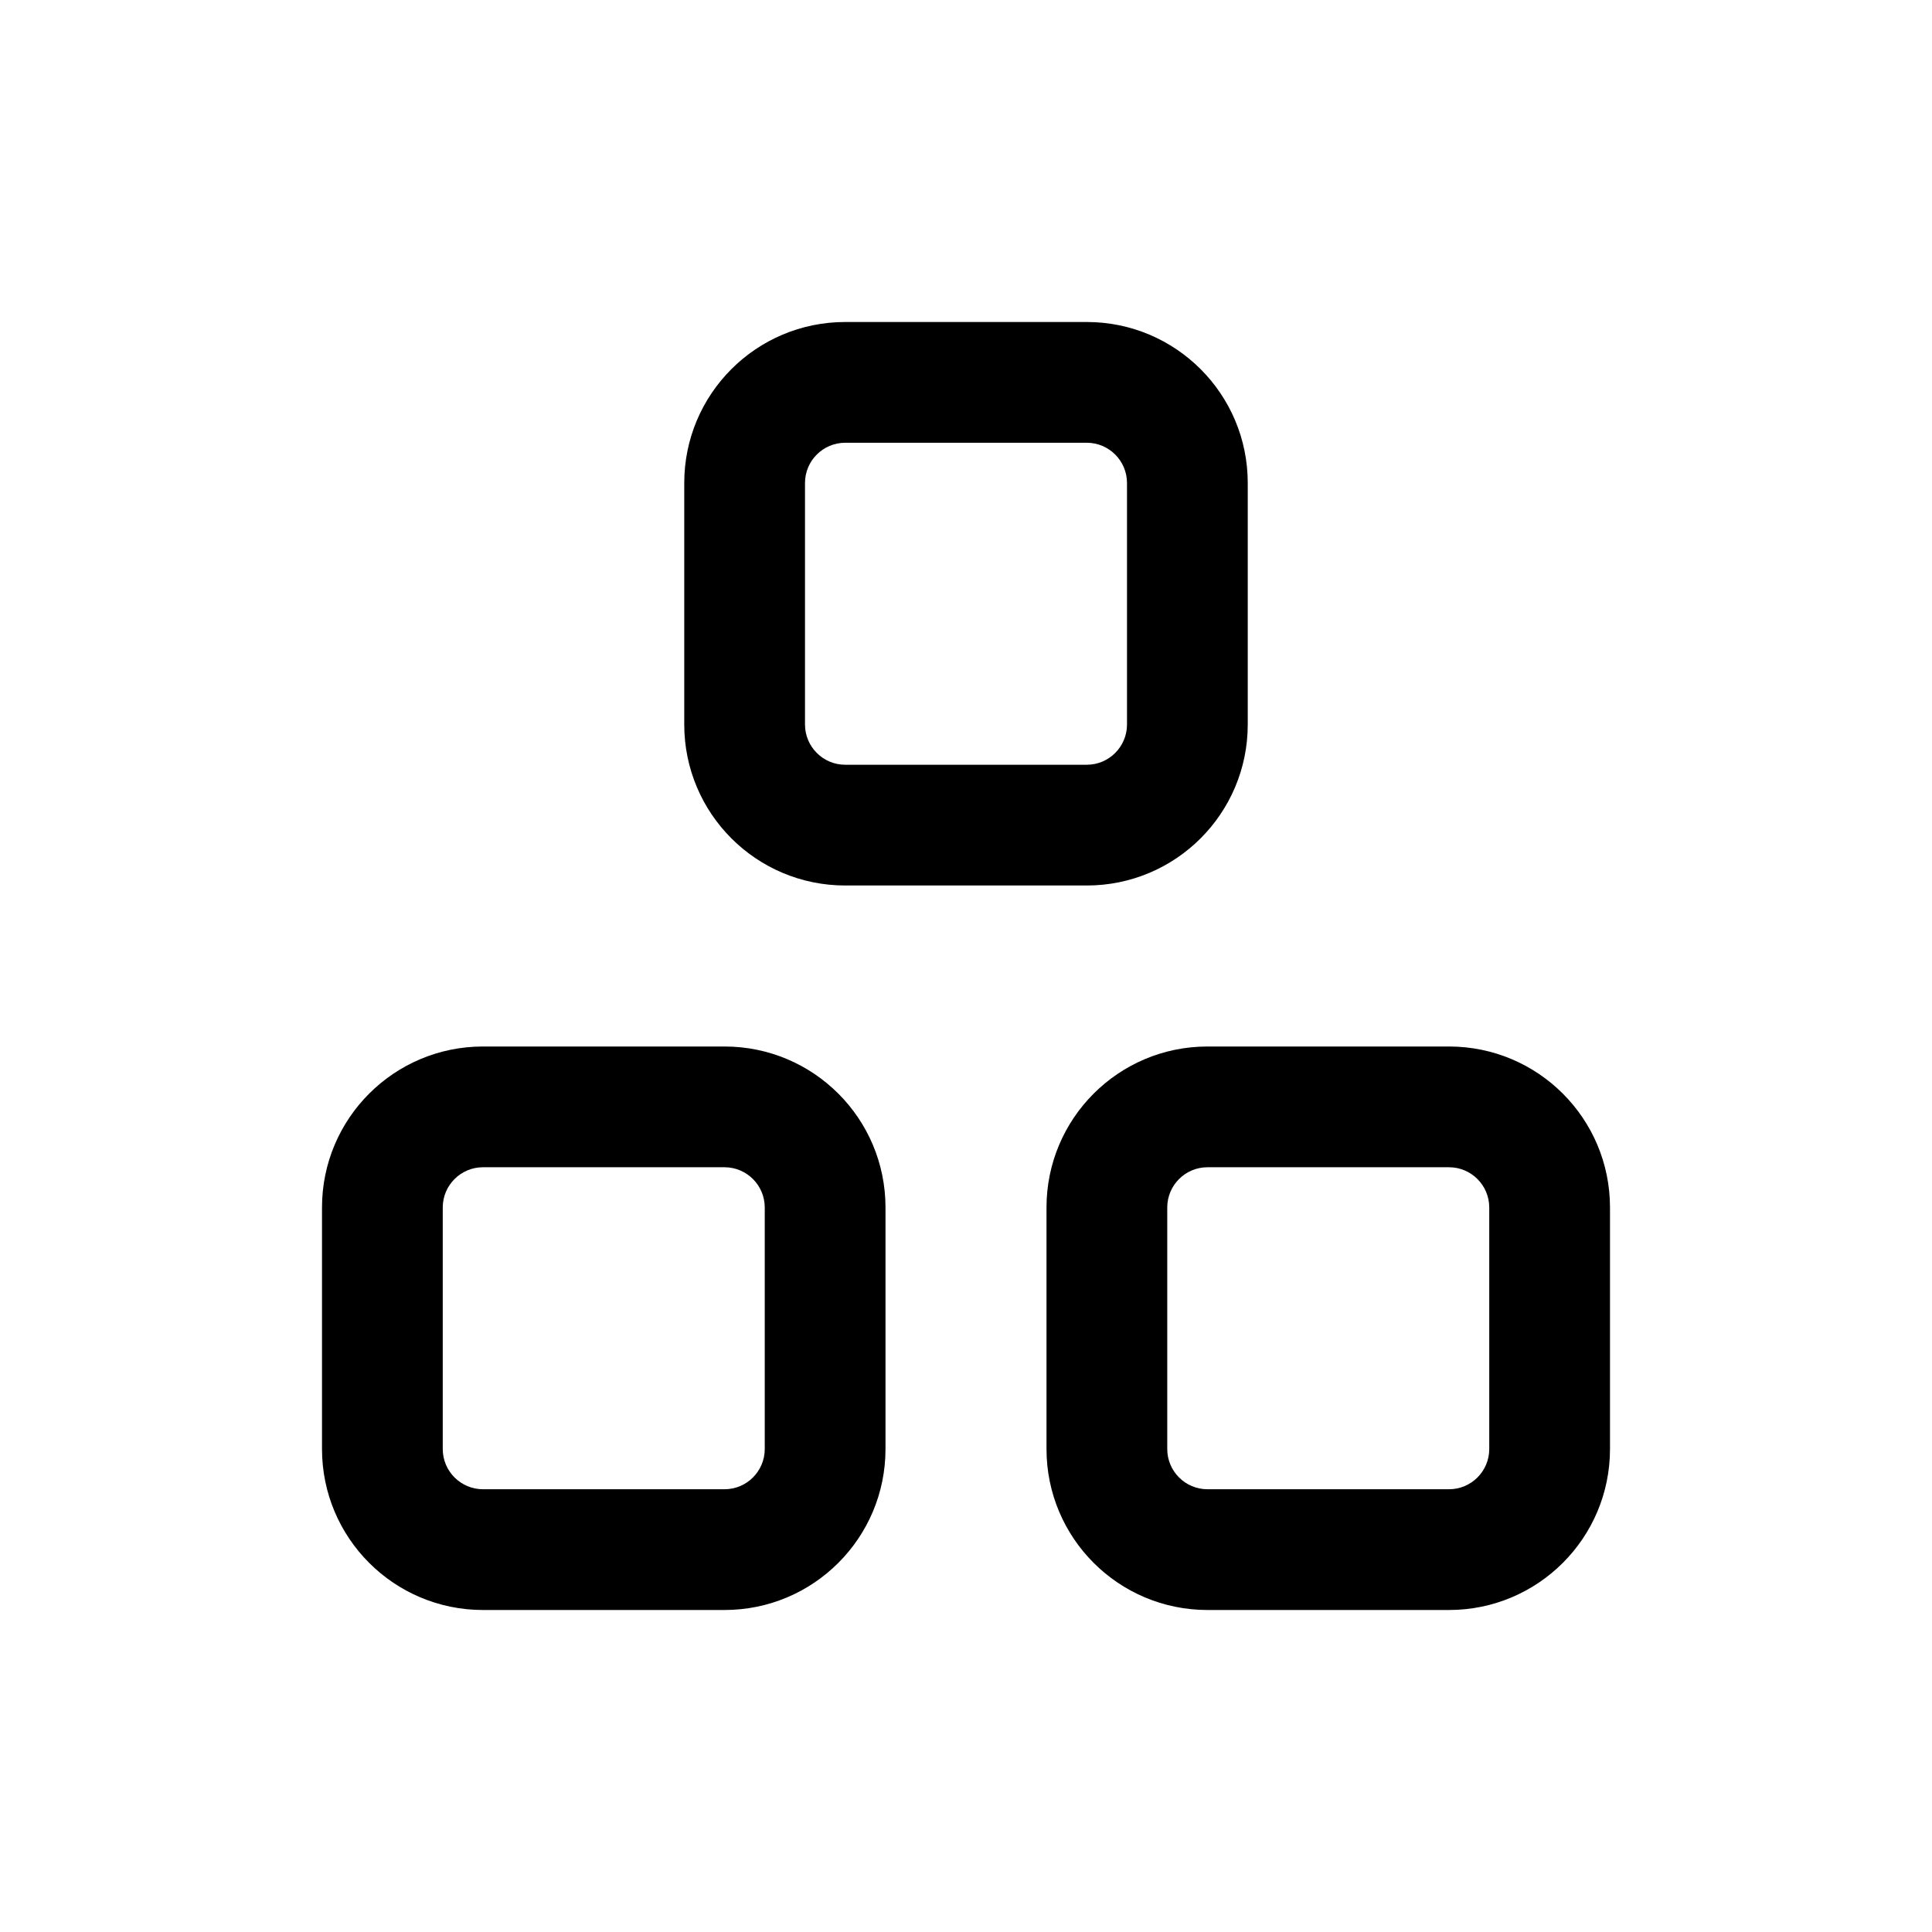
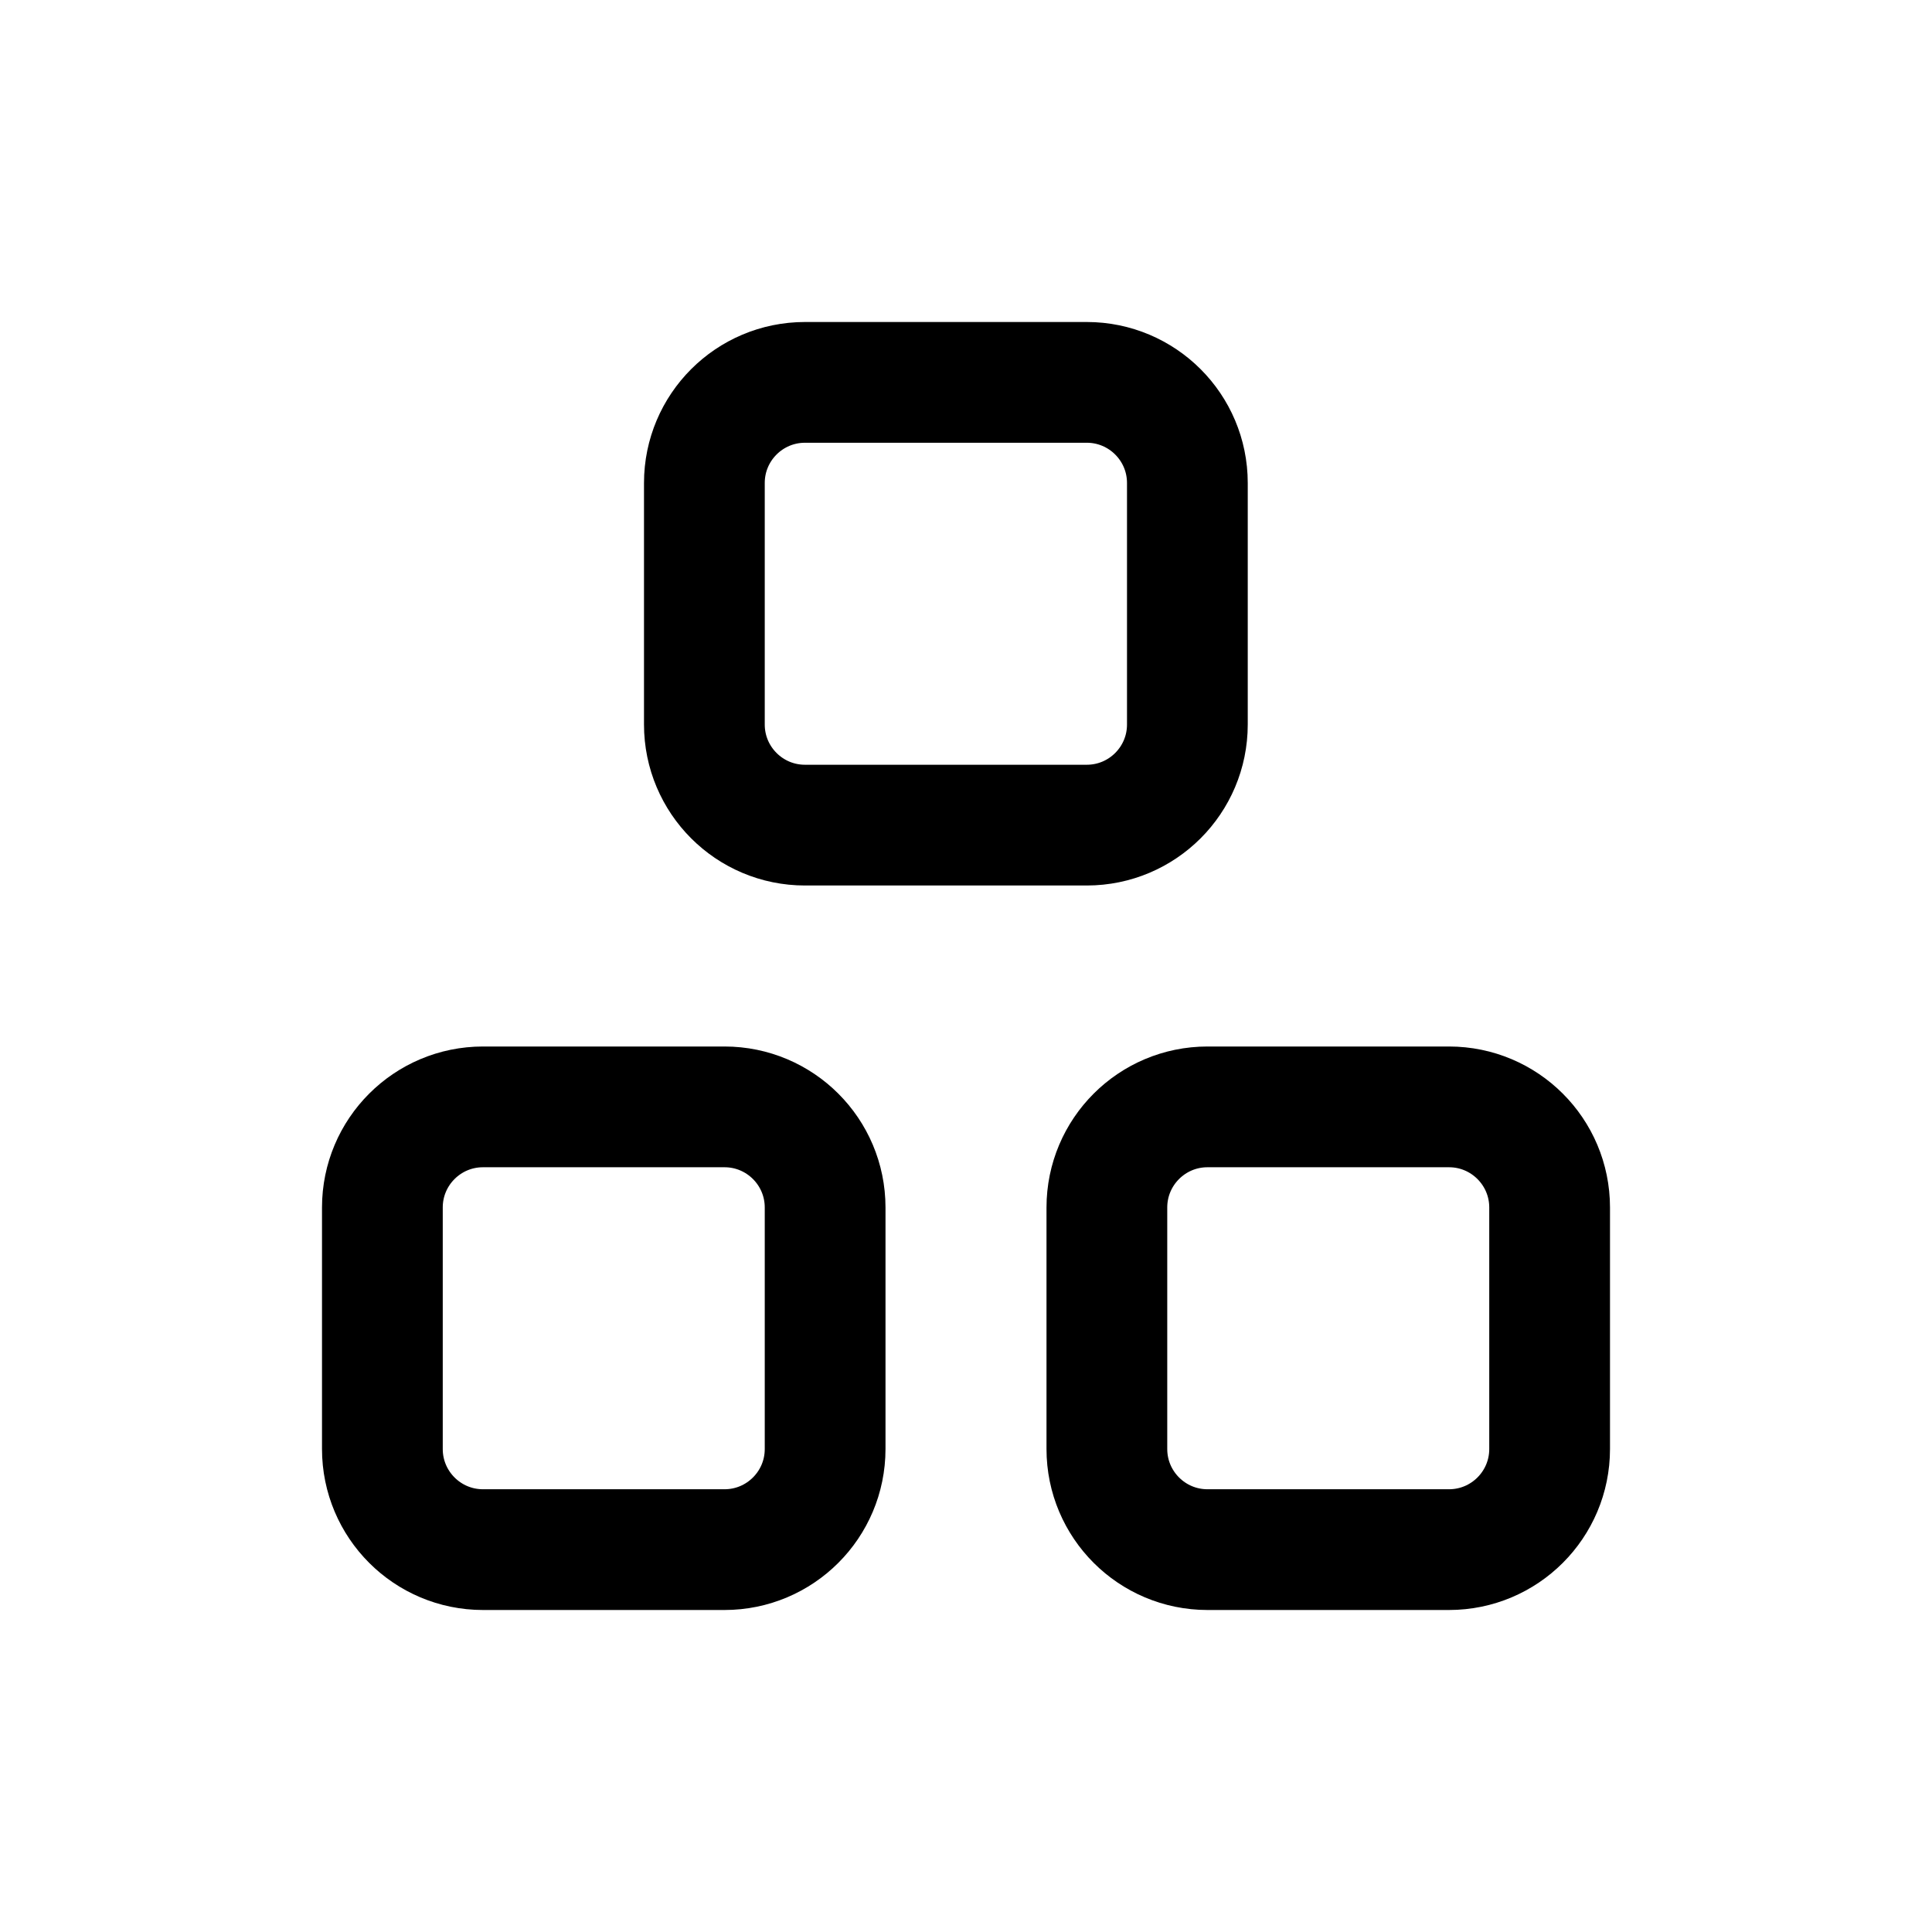
<svg xmlns="http://www.w3.org/2000/svg" viewBox="0 0 24 24" style="fill: none" stroke="currentColor" stroke-width="1.5">
-   <path d="M9 13C10.105 13 11 13.895 11 15V18C11 19.105 10.105 20 9 20H6C4.895 20 4 19.105 4 18V15C4 13.895 4.895 13 6 13H9ZM6 14.5C5.724 14.5 5.5 14.724 5.5 15V18C5.5 18.276 5.724 18.5 6 18.5H9C9.276 18.5 9.5 18.276 9.5 18V15C9.5 14.724 9.276 14.5 9 14.5H6Z" fill-rule="evenodd" clip-rule="evenodd" fill="currentColor" stroke="none" />
-   <path d="M18 13C19.105 13 20 13.895 20 15V18C20 19.105 19.105 20 18 20H15C13.895 20 13 19.105 13 18V15C13 13.895 13.895 13 15 13H18ZM15 14.5C14.724 14.5 14.5 14.724 14.5 15V18C14.5 18.276 14.724 18.5 15 18.5H18C18.276 18.5 18.5 18.276 18.5 18V15C18.5 14.724 18.276 14.5 18 14.5H15Z" fill-rule="evenodd" clip-rule="evenodd" fill="currentColor" stroke="none" />
-   <path d="M13.5 4C14.605 4 15.5 4.895 15.5 6V9C15.5 10.105 14.605 11 13.5 11H10.5C9.395 11 8.5 10.105 8.5 9V6C8.5 4.895 9.395 4 10.5 4H13.5ZM10.5 5.5C10.224 5.5 10 5.724 10 6V9C10 9.276 10.224 9.5 10.5 9.5H13.5C13.776 9.5 14 9.276 14 9V6C14 5.724 13.776 5.5 13.5 5.5H10.5Z" fill-rule="evenodd" clip-rule="evenodd" fill="currentColor" stroke="none" />
+   <rect x="4.75" y="13.75" width="5.5" height="5.5" rx="1.25" vector-effect="non-scaling-stroke" />
+   <rect x="13.75" y="13.75" width="5.5" height="5.5" rx="1.25" vector-effect="non-scaling-stroke" />
+   <rect x="8.75" y="4.75" width="6" height="5.5" rx="1.25" vector-effect="non-scaling-stroke" />
</svg>
